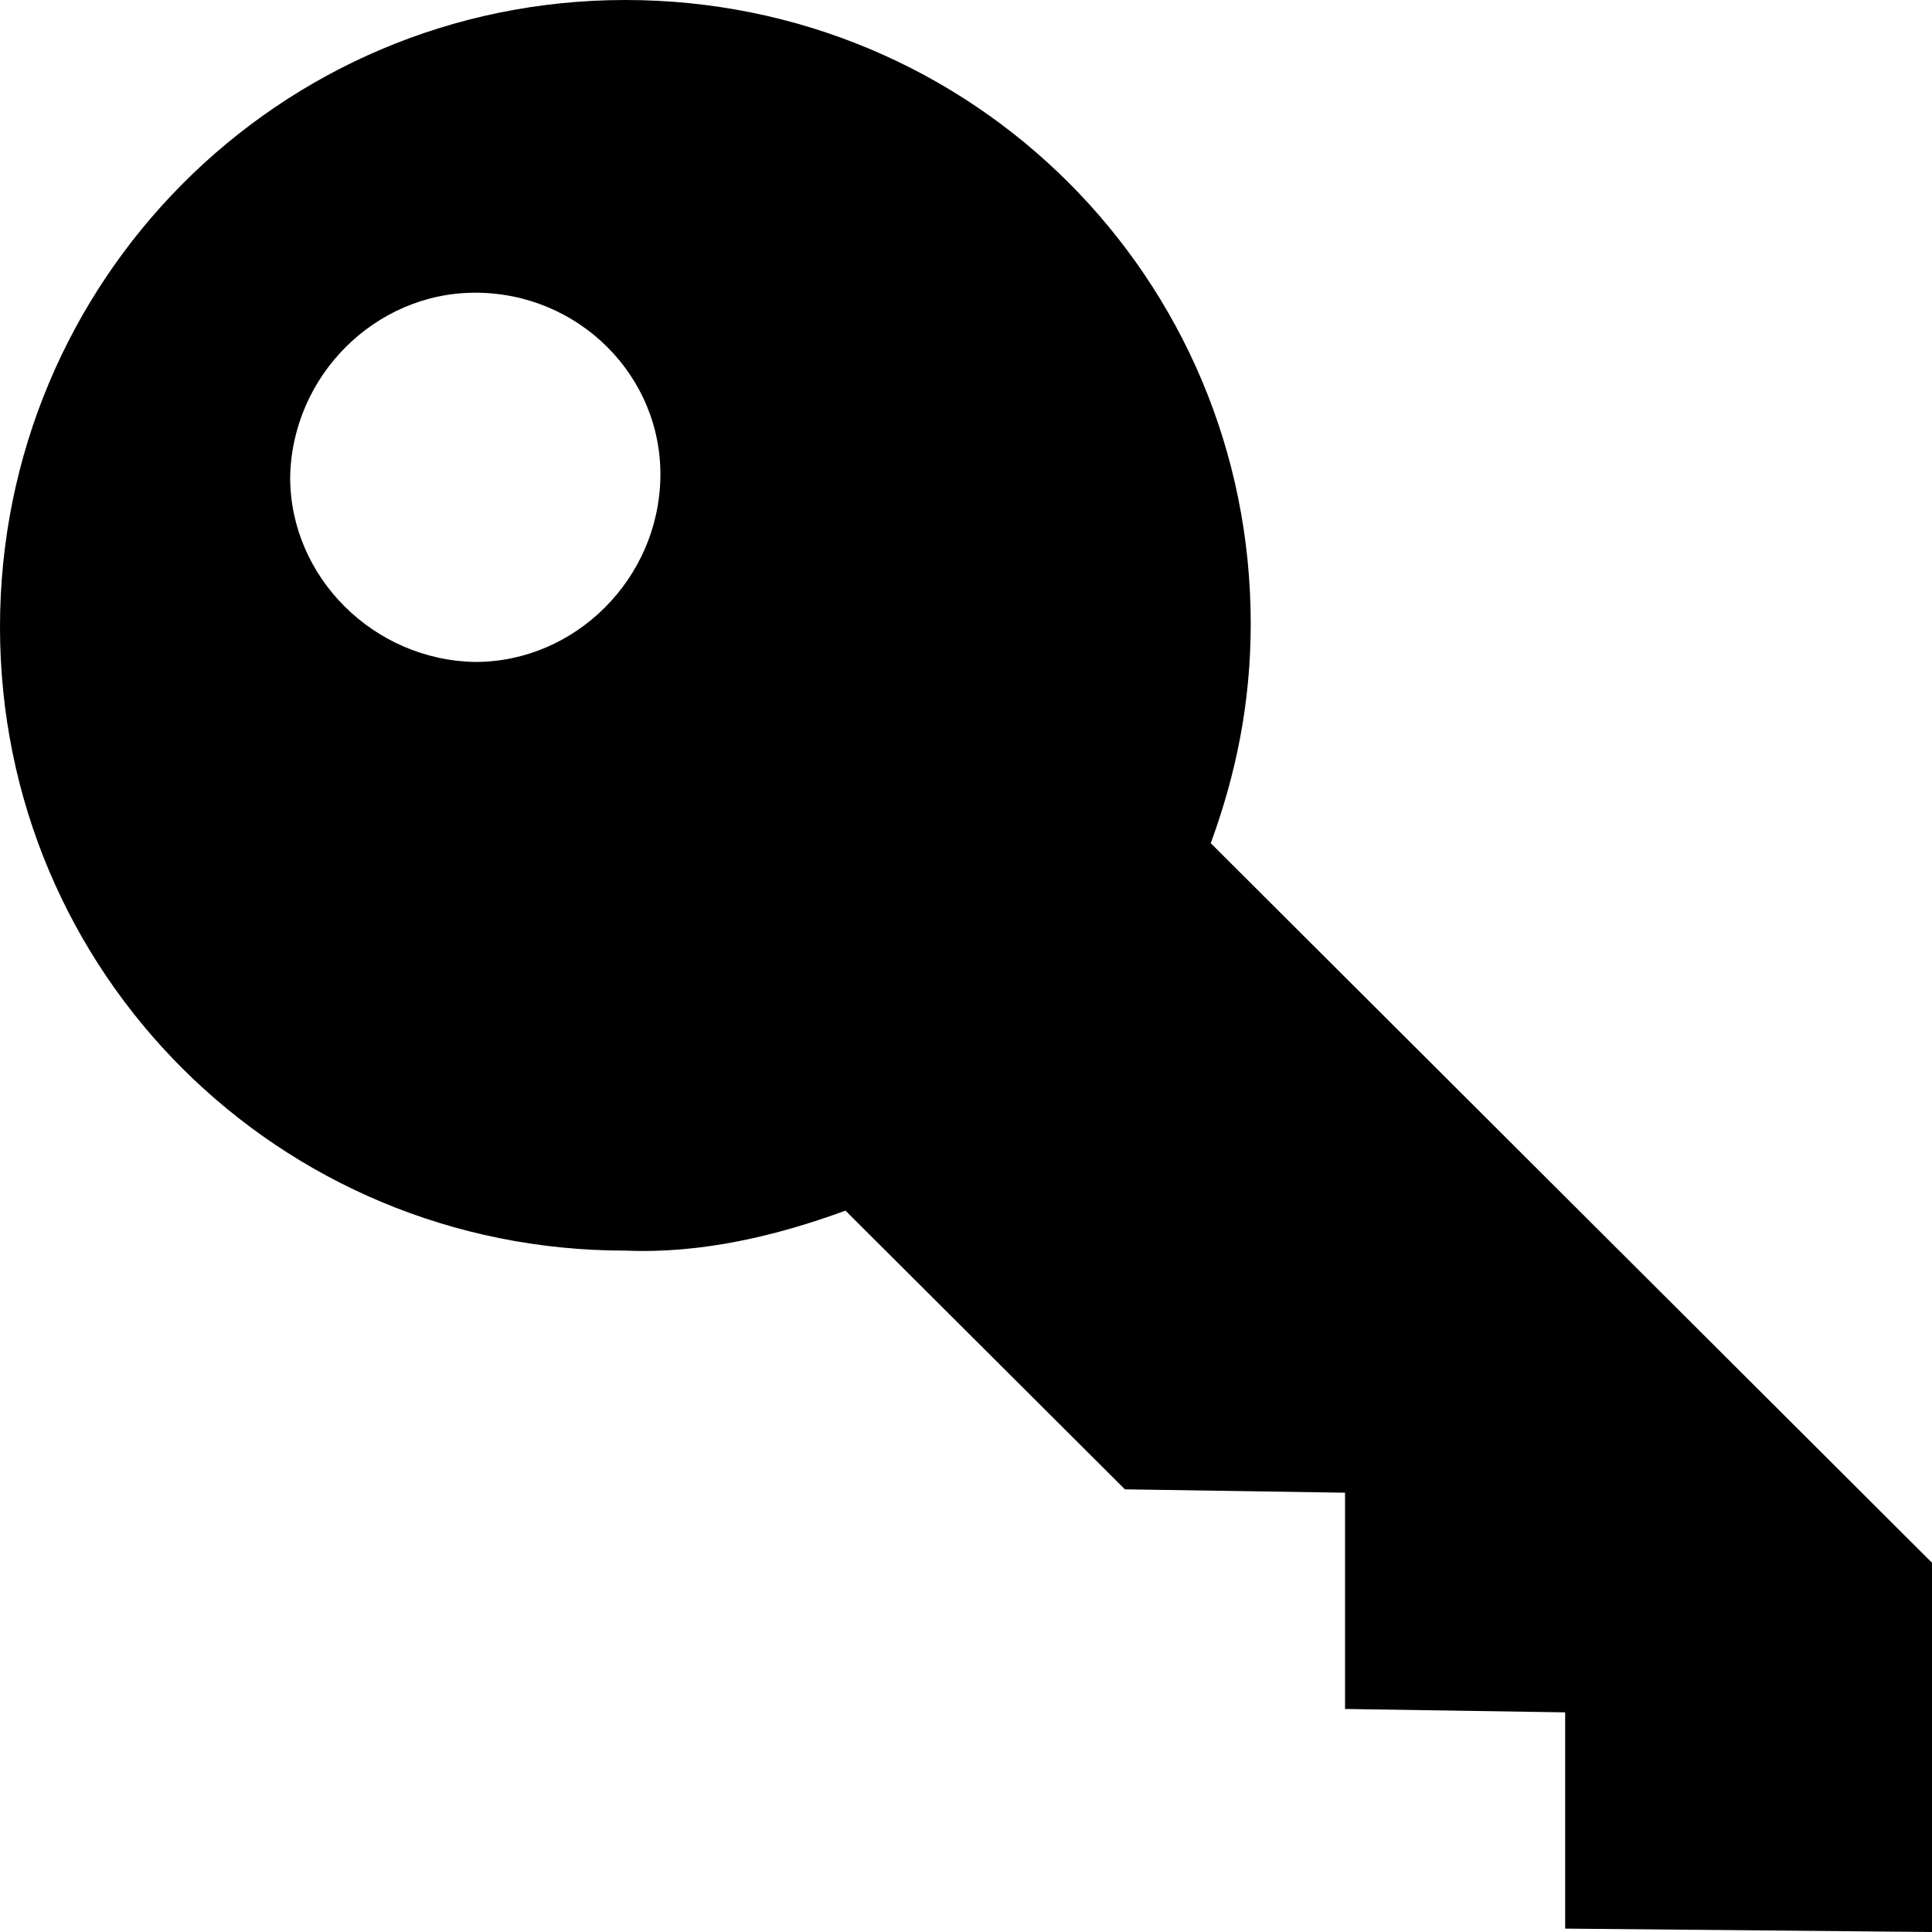
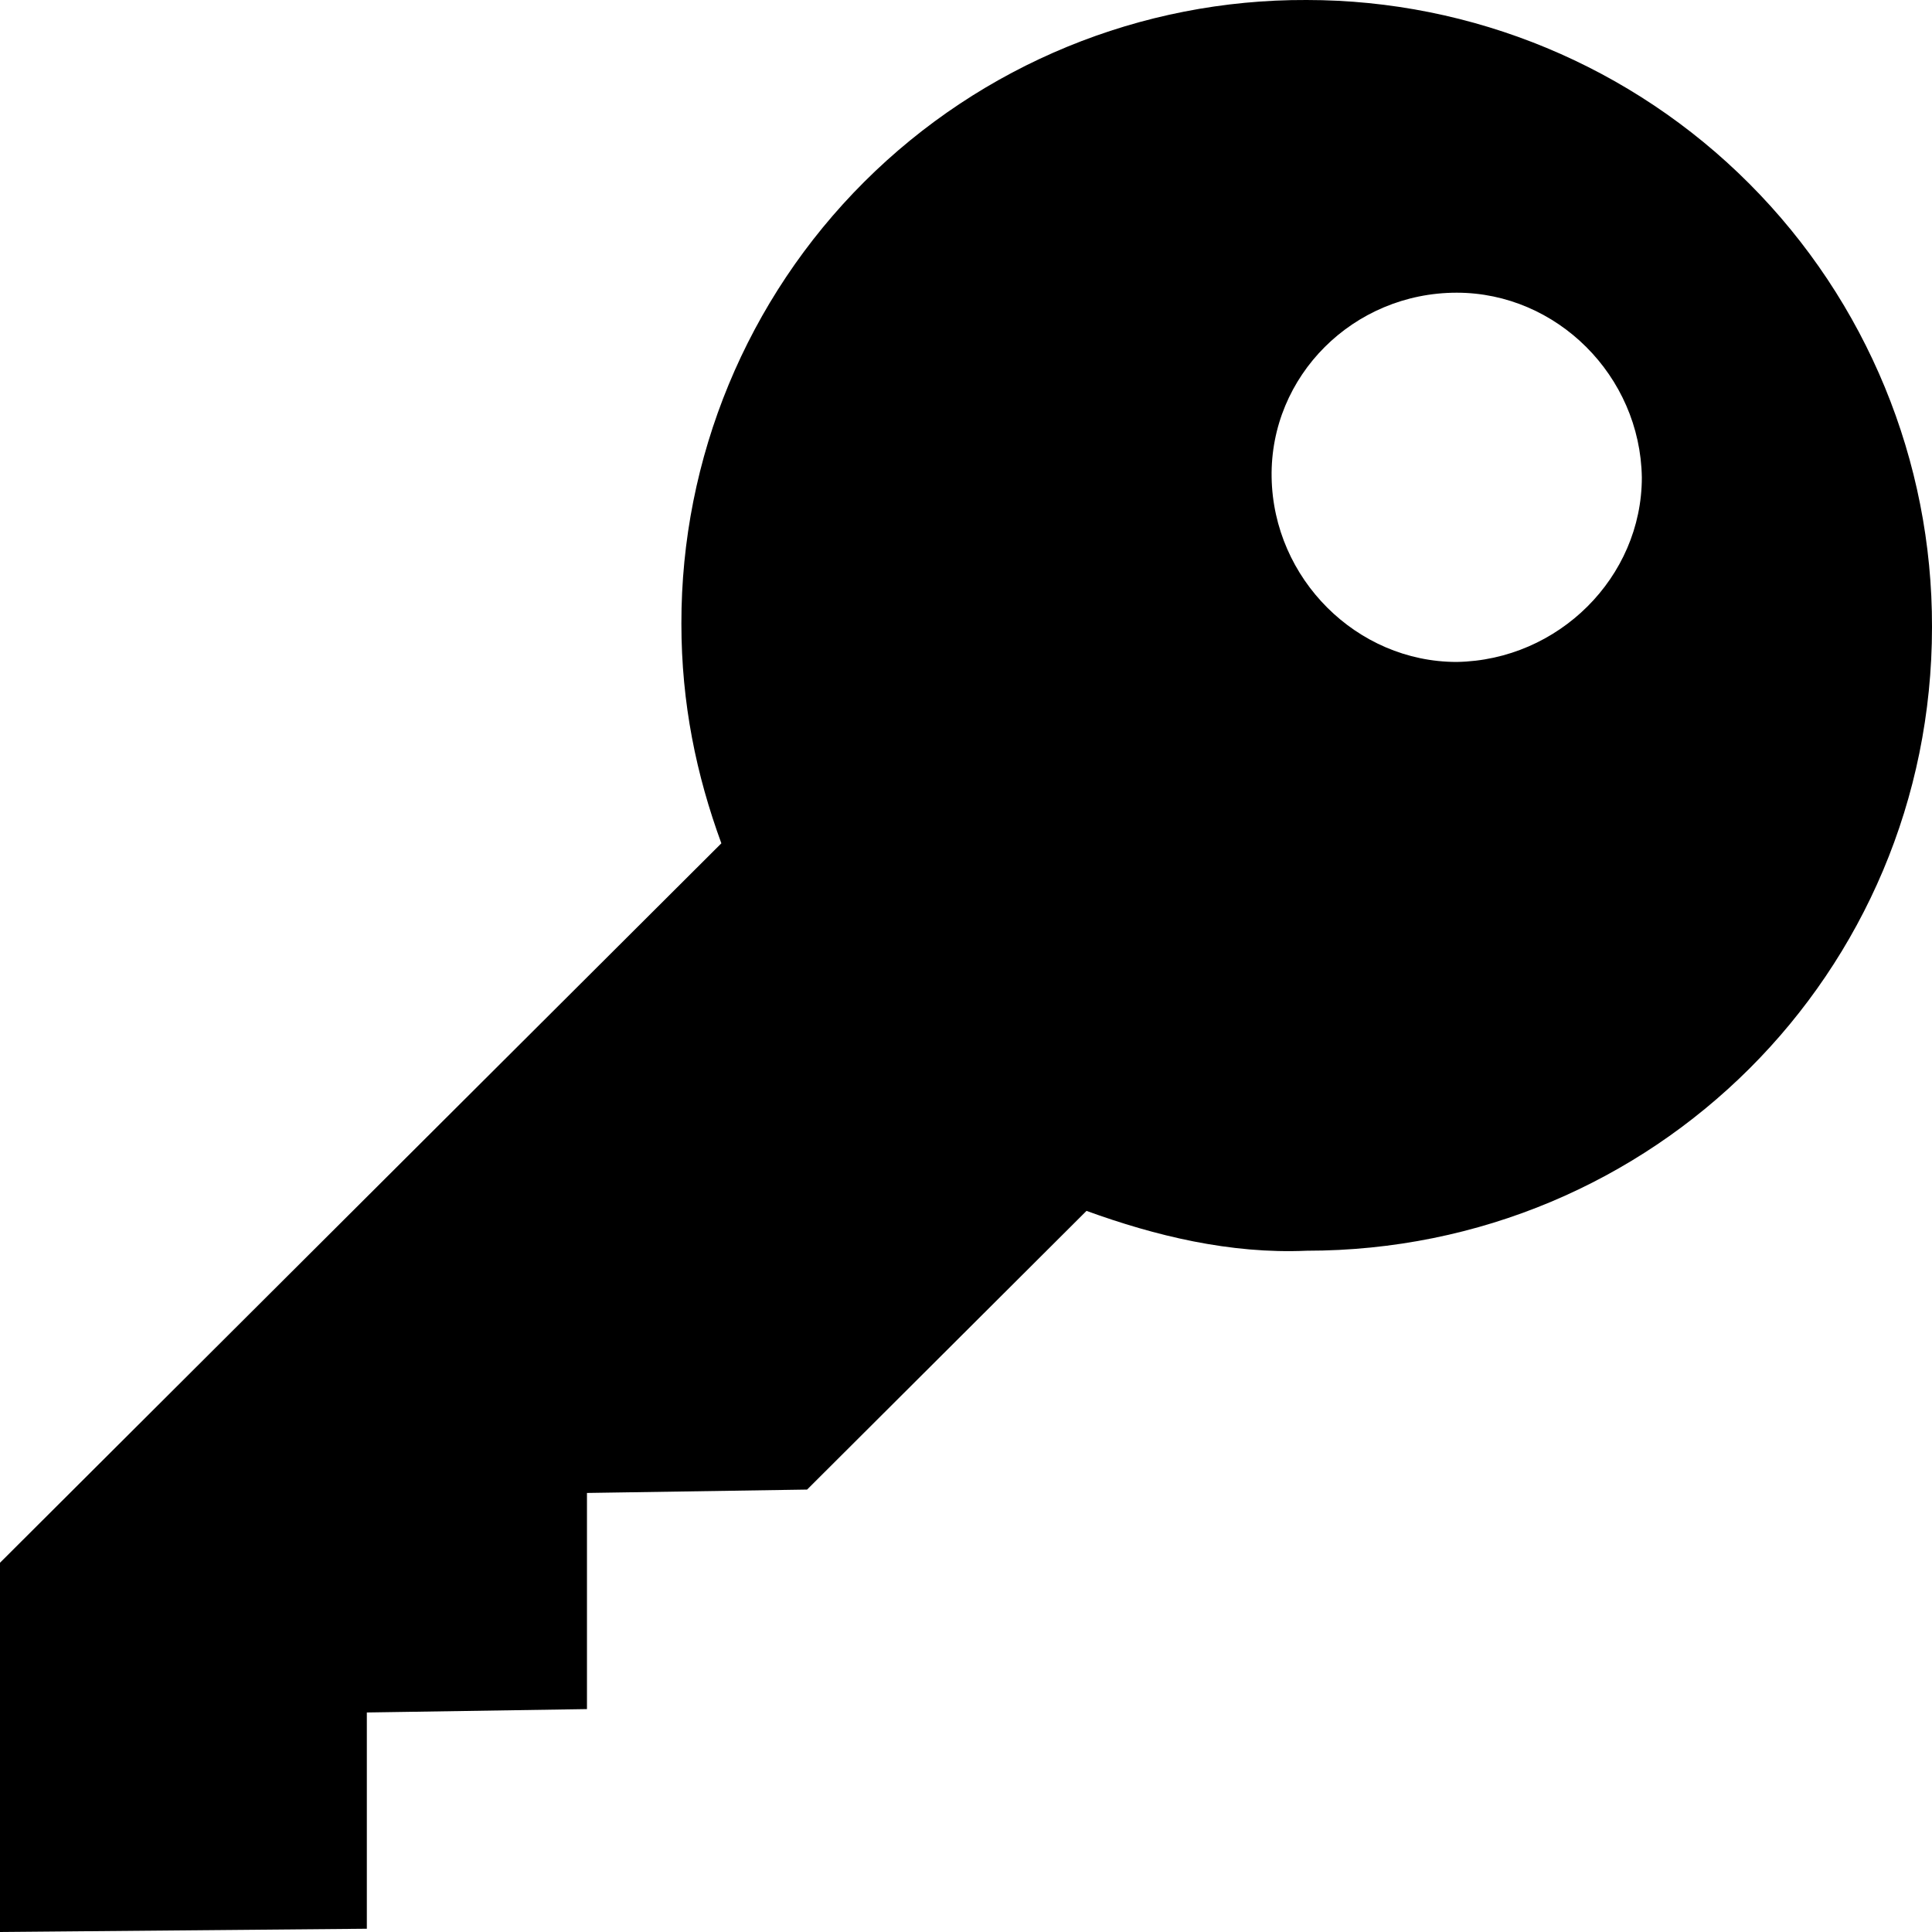
<svg xmlns="http://www.w3.org/2000/svg" width="100%" height="100%" viewBox="0 0 16 16">
-   <path d="M5.179 0c2.872-8e-8 5.179 2.3 5.179 5.165 0 .661-.124 1.253-.331 1.818L16 12.942V16l-3.038-.028v-1.791l-1.823-.028v-1.791l-1.823-.028-2.314-2.308c-.566.207-1.188.358-1.823.331C2.306 10.358 3.2e-7 8.058 0 5.193-1.5e-7 2.328 2.306 1.7e-7 5.179 0ZM3.936 2.424c-.829 0-1.519.689-1.533 1.529 0 .826.691 1.515 1.533 1.529.829 0 1.519-.689 1.533-1.529.014-.84-.677-1.529-1.533-1.529Z" fill="currentColor" />
+   <path d="M10.821 0a5.156 5.156 0 0 0-5.178 5.165c0 .661.124 1.254.331 1.819L0 12.942V16l3.038-.027v-1.791l1.823-.028v-1.79l1.823-.028 2.314-2.308c.567.206 1.188.358 1.823.33 2.873 0 5.179-2.3 5.179-5.165A5.18 5.18 0 0 0 10.821 0Zm1.243 2.424c.829 0 1.52.689 1.533 1.53 0 .826-.69 1.514-1.533 1.528-.828 0-1.519-.689-1.533-1.529-.014-.84.677-1.529 1.533-1.529Z" fill="currentColor" />
</svg>
